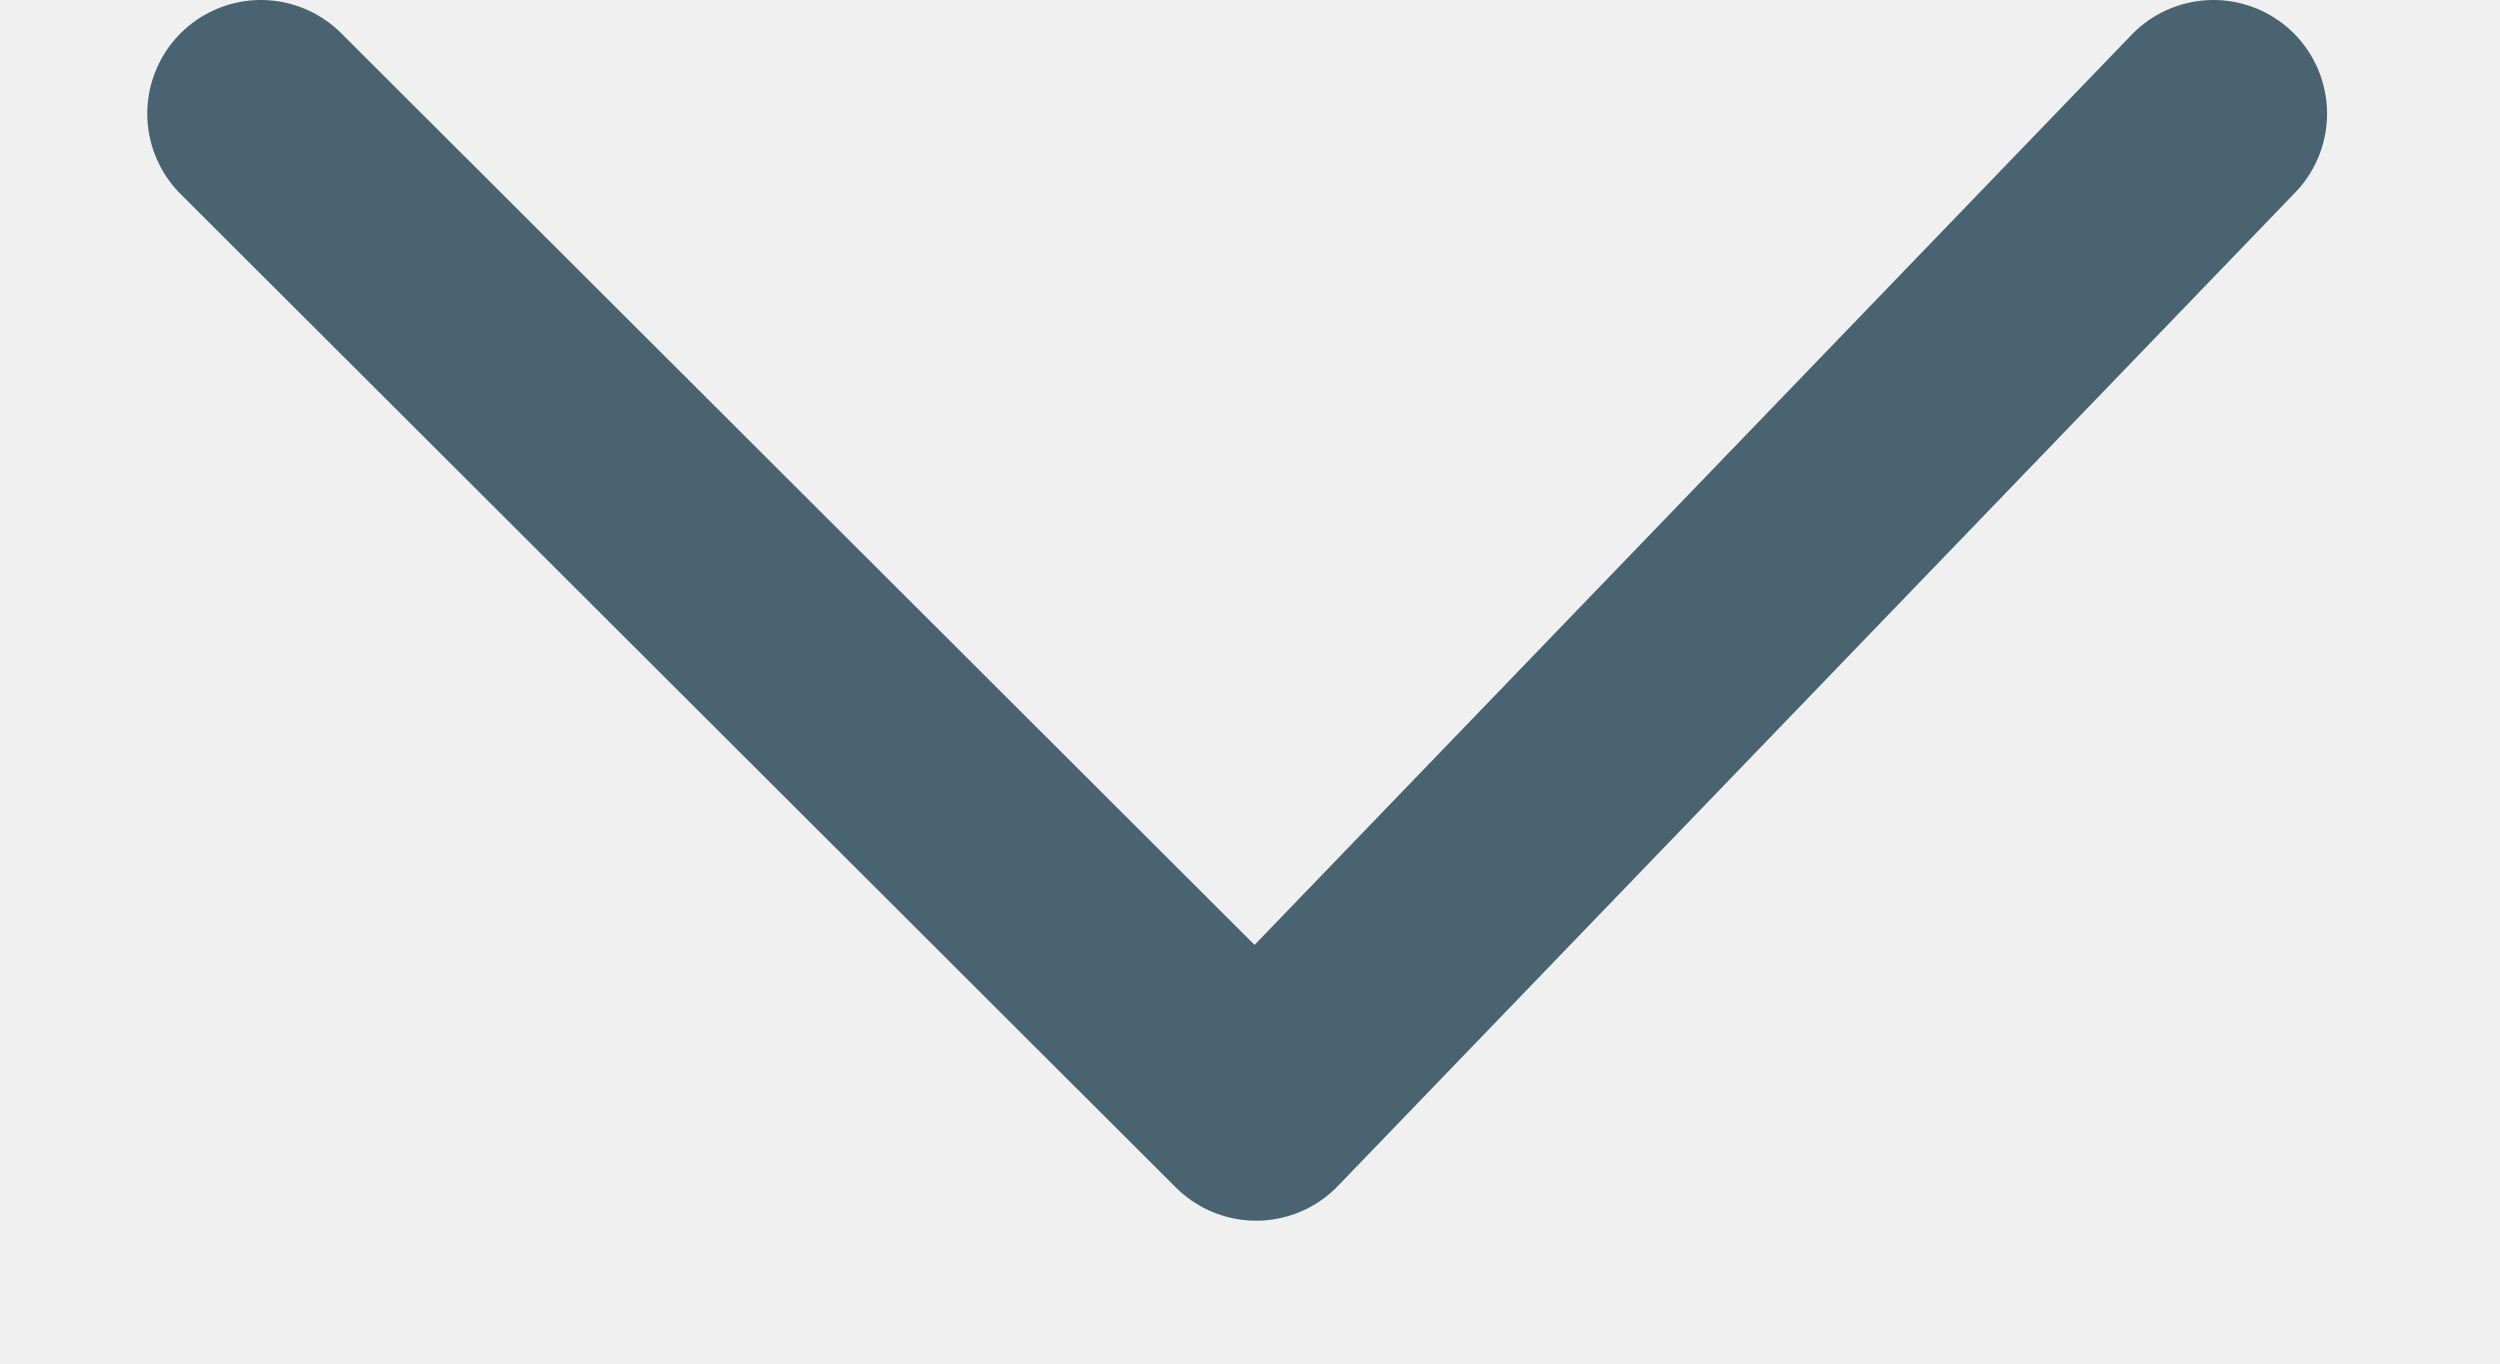
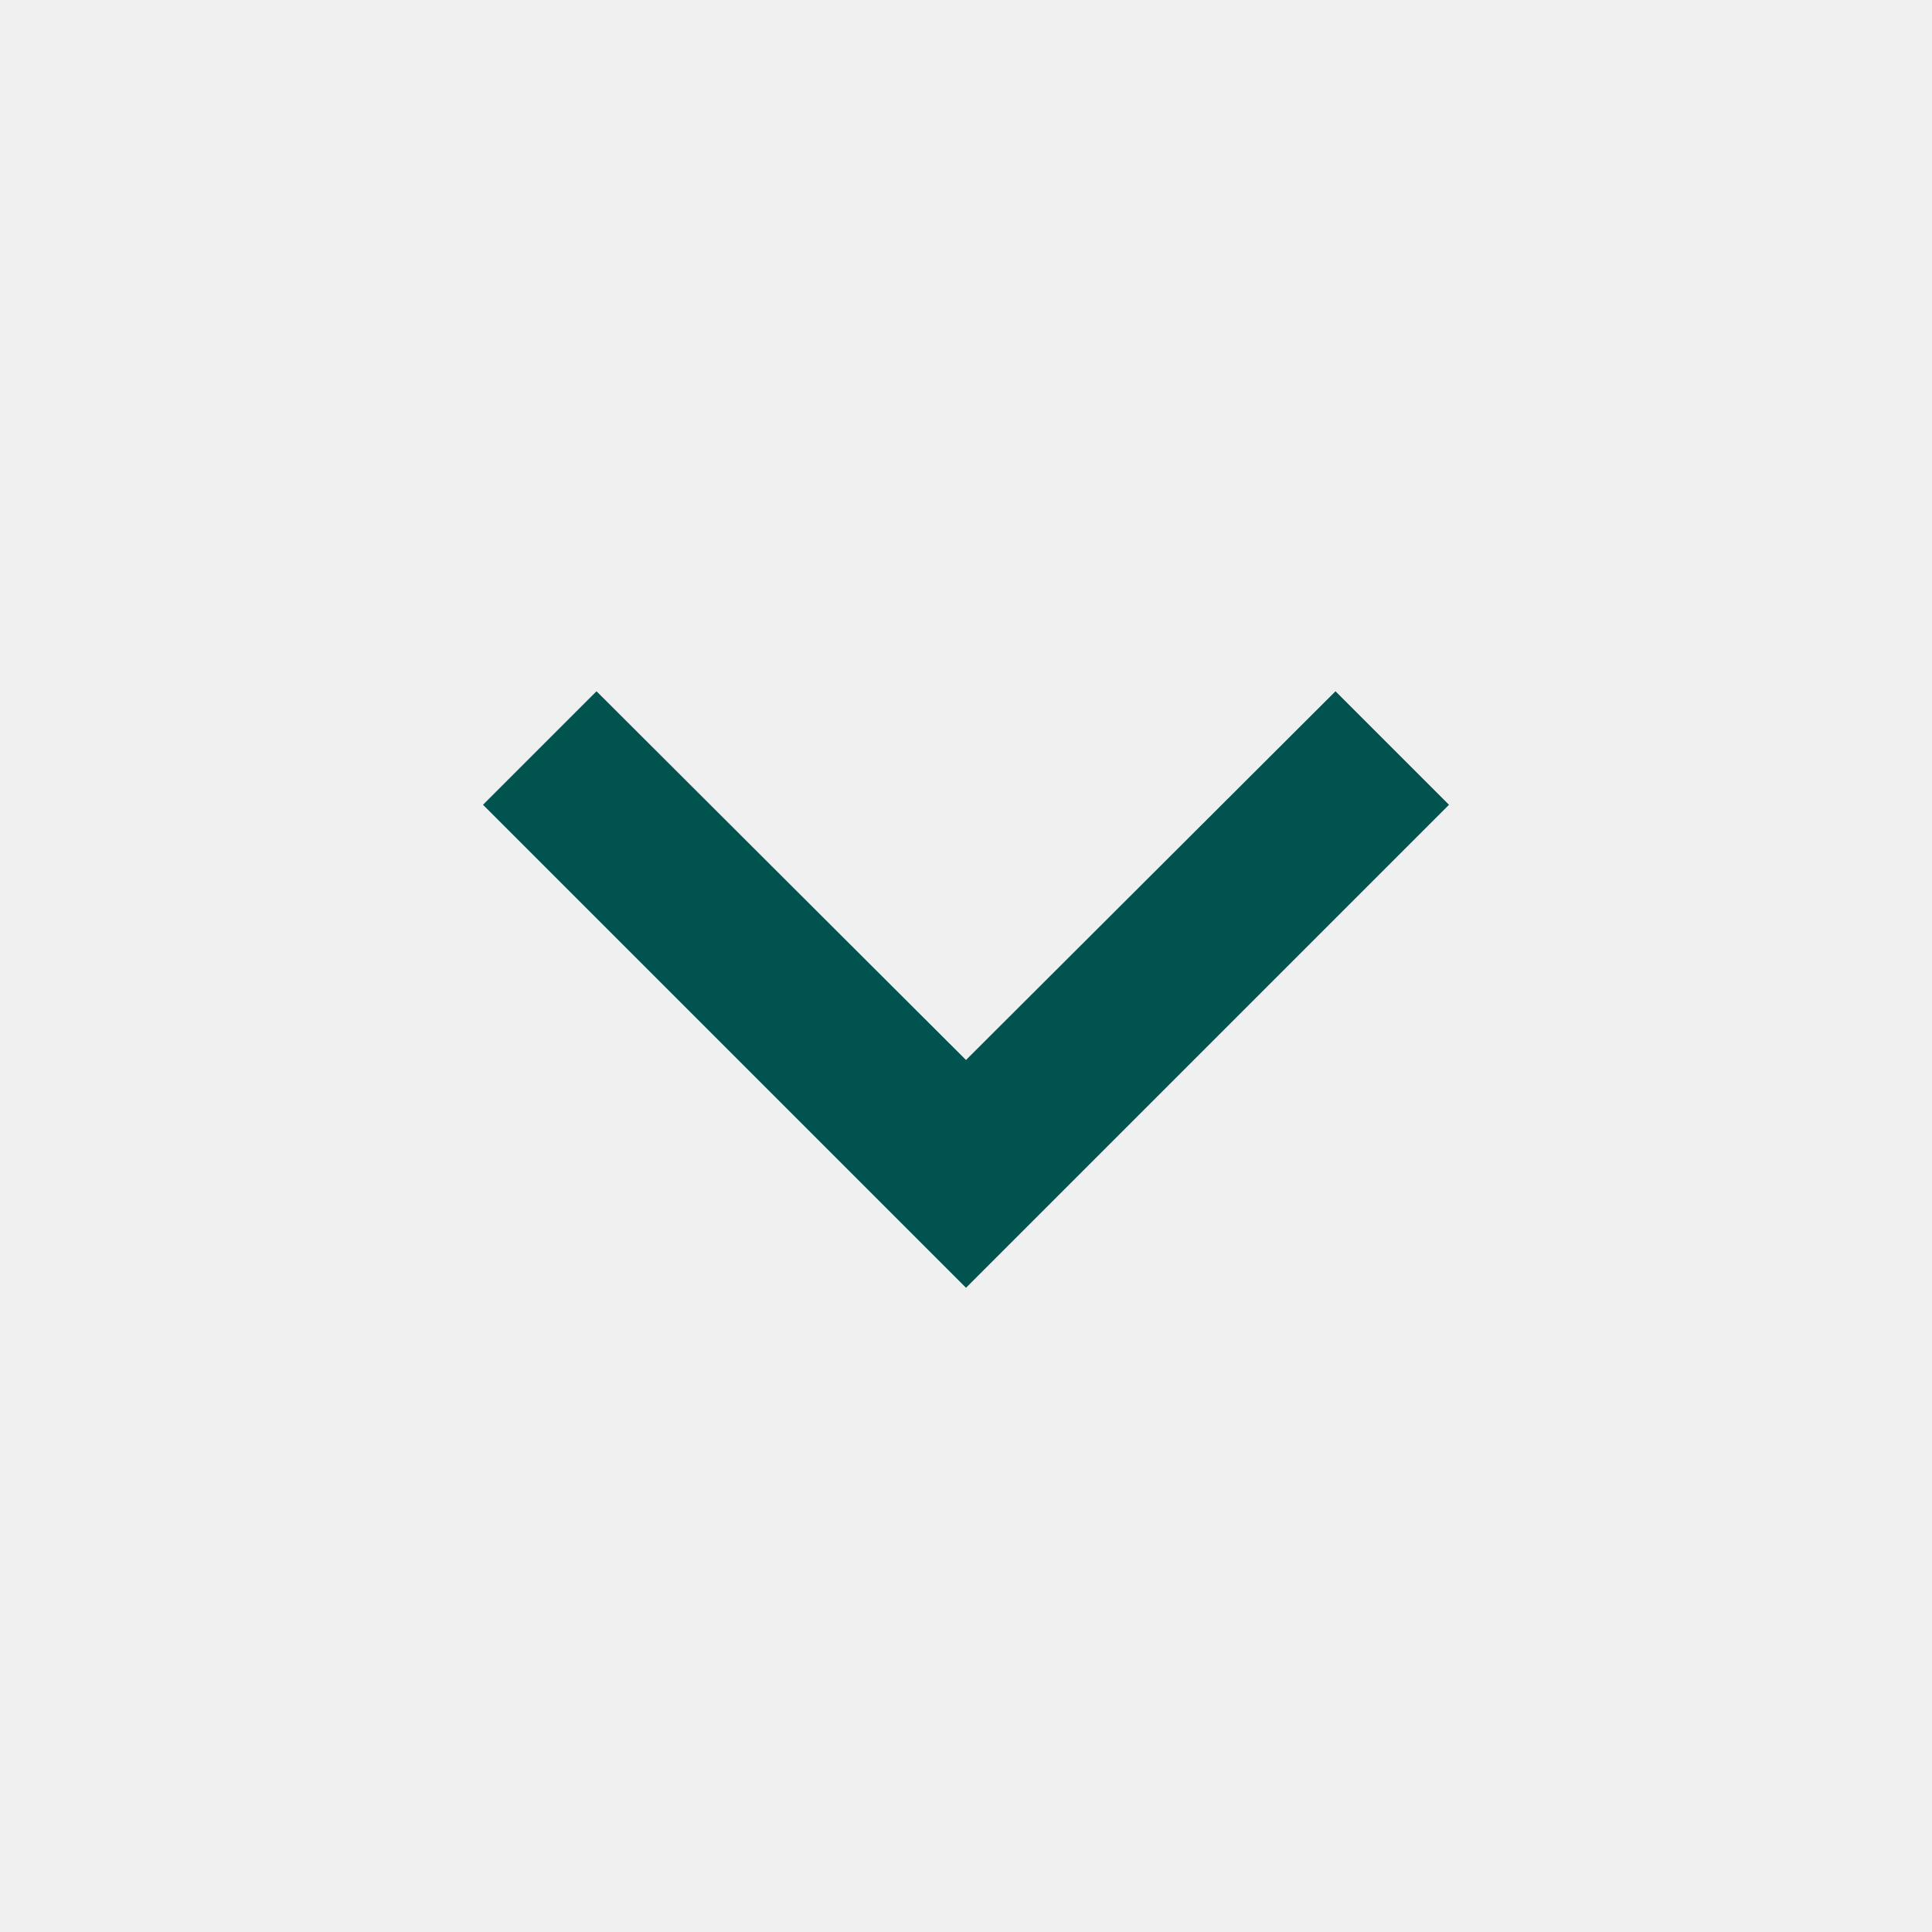
- <svg xmlns="http://www.w3.org/2000/svg" width="11" height="6" viewBox="0 0 11 6" fill="none">
-   <path d="M1.148 0.5L5.527 4.871L9.739 0.5" stroke="#496370" stroke-linecap="round" stroke-linejoin="round" />
+ <svg xmlns="http://www.w3.org/2000/svg" width="20" height="20" viewBox="0 0 20 20" fill="none">
+   <g id="expand_more_black_24dp (8)" clip-path="url(#clip0_13739_48668)">
+     <path id="Vector" d="M13.825 7.156L10 10.973L6.175 7.156L5 8.331L10 13.331L15 8.331L13.825 7.156Z" fill="#00534F" />
+   </g>
+   <defs>
+     <clipPath id="clip0_13739_48668">
+       <rect width="20" height="20" fill="white" />
+     </clipPath>
+   </defs>
</svg>
